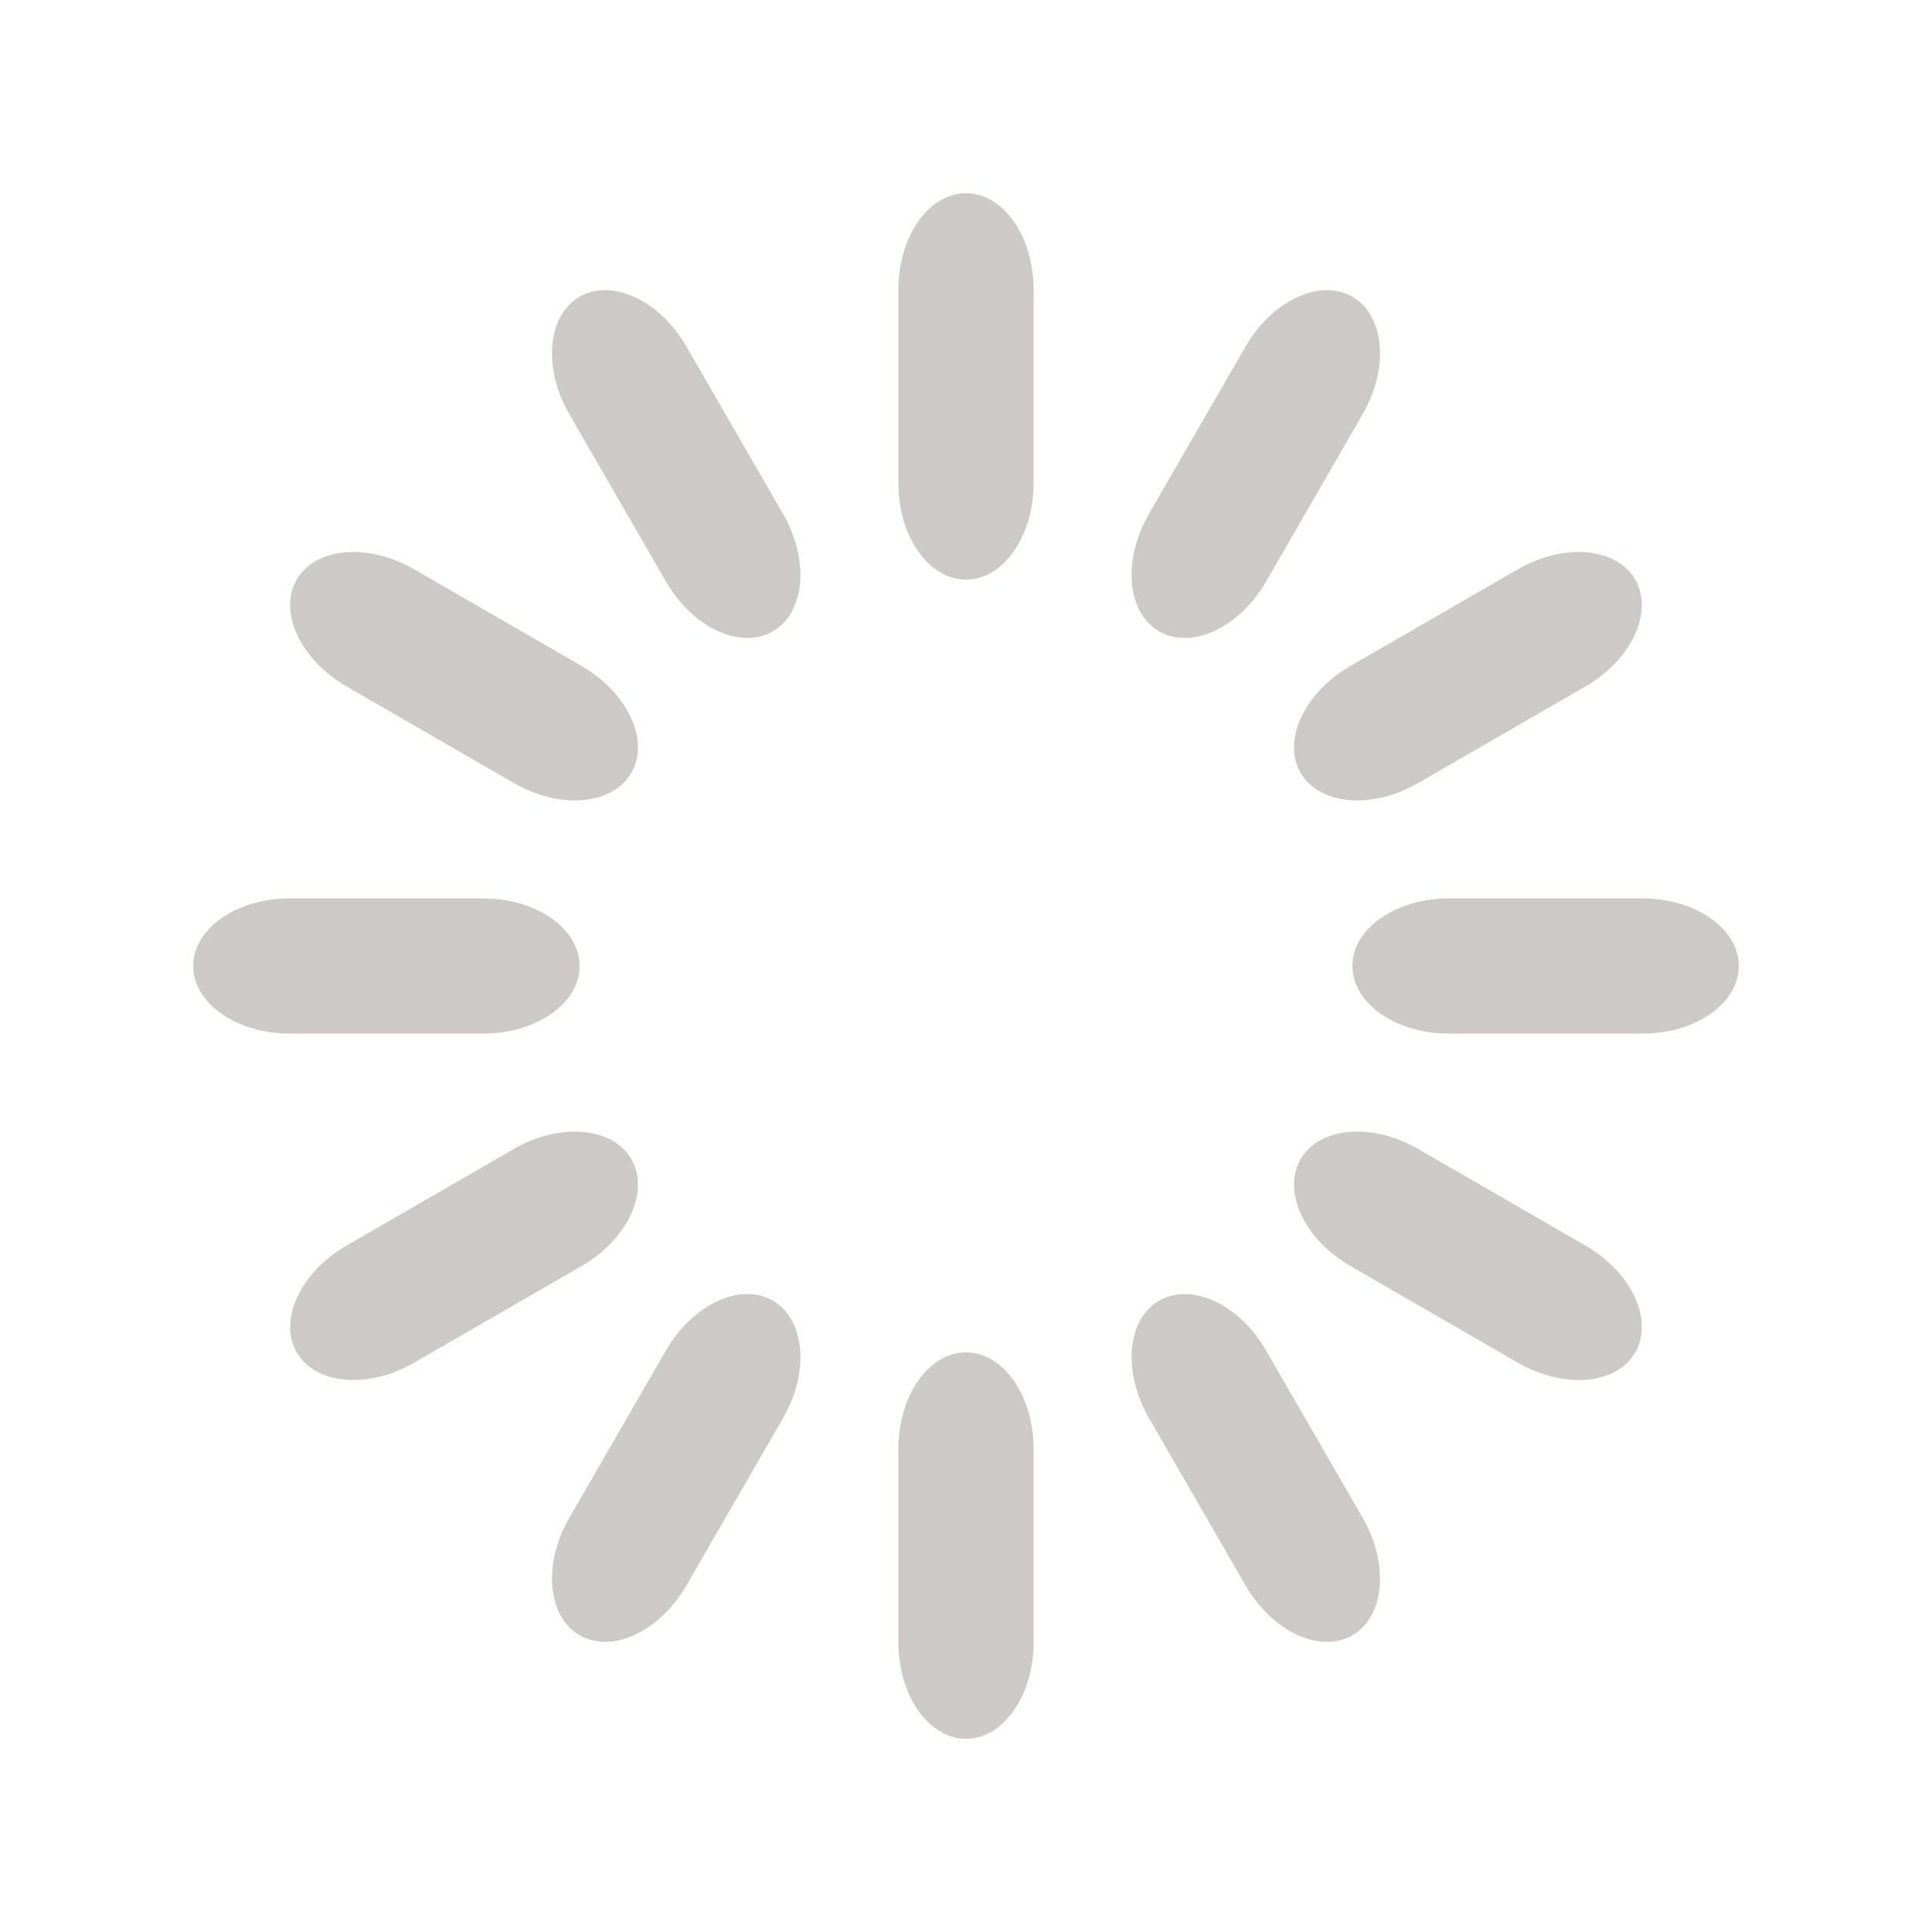
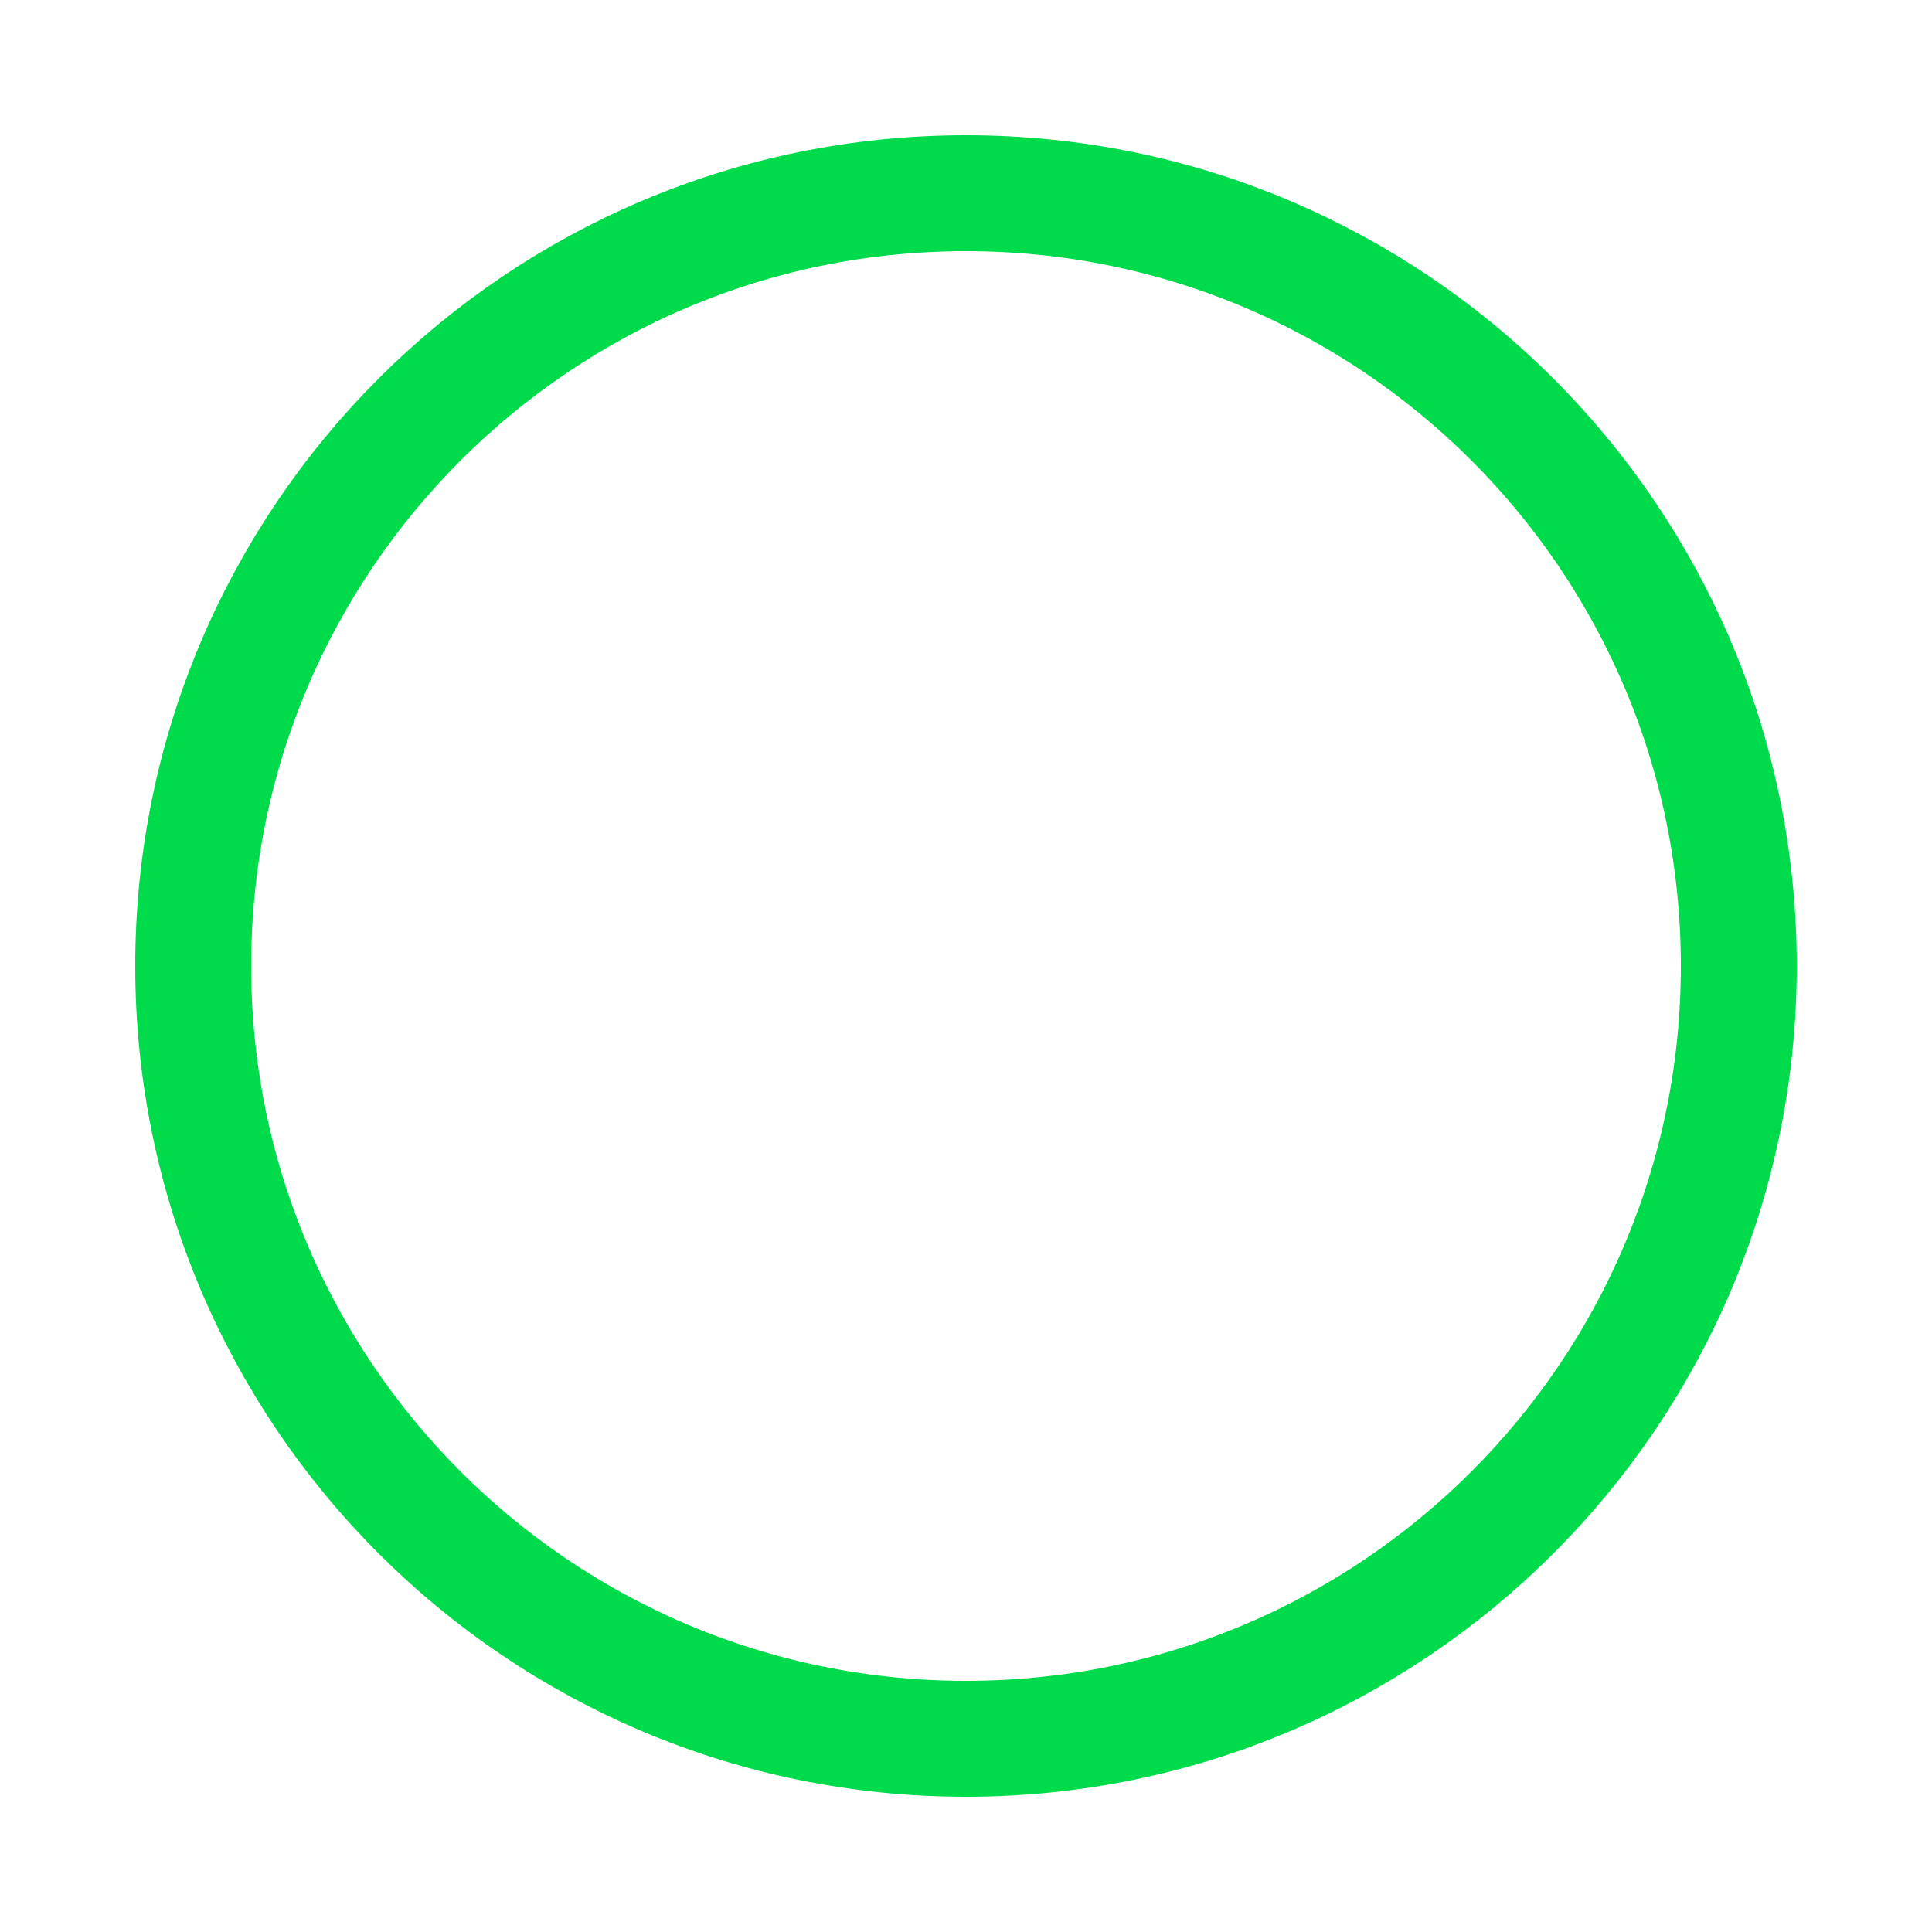
- <svg xmlns="http://www.w3.org/2000/svg" width="58px" height="58px" viewBox="0 0 100 100" preserveAspectRatio="xMidYMid" class="uil-default">
+ <svg xmlns="http://www.w3.org/2000/svg" width="78px" height="78px" viewBox="0 0 100 100" preserveAspectRatio="xMidYMid" class="uil-ring-alt">
  <rect x="0" y="0" width="100" height="100" fill="none" class="bk" />
-   <rect x="46.5" y="40" width="7" height="20" rx="5" ry="5" fill="#cec9c9" transform="rotate(0 50 50) translate(0 -30)">
-     <animate attributeName="opacity" from="1" to="0" dur="1s" begin="0s" repeatCount="indefinite" />
-   </rect>
-   <rect x="46.5" y="40" width="7" height="20" rx="5" ry="5" fill="#cec9c9" transform="rotate(30 50 50) translate(0 -30)">
-     <animate attributeName="opacity" from="1" to="0" dur="1s" begin="0.083s" repeatCount="indefinite" />
-   </rect>
-   <rect x="46.5" y="40" width="7" height="20" rx="5" ry="5" fill="#cec9c9" transform="rotate(60 50 50) translate(0 -30)">
-     <animate attributeName="opacity" from="1" to="0" dur="1s" begin="0.167s" repeatCount="indefinite" />
-   </rect>
-   <rect x="46.5" y="40" width="7" height="20" rx="5" ry="5" fill="#cec9c9" transform="rotate(90 50 50) translate(0 -30)">
-     <animate attributeName="opacity" from="1" to="0" dur="1s" begin="0.25s" repeatCount="indefinite" />
-   </rect>
-   <rect x="46.5" y="40" width="7" height="20" rx="5" ry="5" fill="#cec9c9" transform="rotate(120 50 50) translate(0 -30)">
-     <animate attributeName="opacity" from="1" to="0" dur="1s" begin="0.333s" repeatCount="indefinite" />
-   </rect>
-   <rect x="46.5" y="40" width="7" height="20" rx="5" ry="5" fill="#cec9c9" transform="rotate(150 50 50) translate(0 -30)">
-     <animate attributeName="opacity" from="1" to="0" dur="1s" begin="0.417s" repeatCount="indefinite" />
-   </rect>
-   <rect x="46.5" y="40" width="7" height="20" rx="5" ry="5" fill="#cec9c9" transform="rotate(180 50 50) translate(0 -30)">
-     <animate attributeName="opacity" from="1" to="0" dur="1s" begin="0.5s" repeatCount="indefinite" />
-   </rect>
-   <rect x="46.5" y="40" width="7" height="20" rx="5" ry="5" fill="#cec9c9" transform="rotate(210 50 50) translate(0 -30)">
-     <animate attributeName="opacity" from="1" to="0" dur="1s" begin="0.583s" repeatCount="indefinite" />
-   </rect>
-   <rect x="46.5" y="40" width="7" height="20" rx="5" ry="5" fill="#cec9c9" transform="rotate(240 50 50) translate(0 -30)">
-     <animate attributeName="opacity" from="1" to="0" dur="1s" begin="0.667s" repeatCount="indefinite" />
-   </rect>
-   <rect x="46.5" y="40" width="7" height="20" rx="5" ry="5" fill="#cec9c9" transform="rotate(270 50 50) translate(0 -30)">
-     <animate attributeName="opacity" from="1" to="0" dur="1s" begin="0.75s" repeatCount="indefinite" />
-   </rect>
-   <rect x="46.5" y="40" width="7" height="20" rx="5" ry="5" fill="#cec9c9" transform="rotate(300 50 50) translate(0 -30)">
-     <animate attributeName="opacity" from="1" to="0" dur="1s" begin="0.833s" repeatCount="indefinite" />
-   </rect>
-   <rect x="46.5" y="40" width="7" height="20" rx="5" ry="5" fill="#cec9c9" transform="rotate(330 50 50) translate(0 -30)">
-     <animate attributeName="opacity" from="1" to="0" dur="1s" begin="0.917s" repeatCount="indefinite" />
-   </rect>
+   <circle cx="50" cy="50" r="40" stroke="none" fill="none" stroke-width="10" stroke-linecap="round" />
+   <circle cx="50" cy="50" r="40" stroke="#00db4c" fill="none" stroke-width="6" stroke-linecap="round">
+     <animate attributeName="stroke-dashoffset" dur="2s" repeatCount="indefinite" from="0" to="502" />
+     <animate attributeName="stroke-dasharray" dur="2s" repeatCount="indefinite" values="150.6 100.4;1 250;150.6 100.4" />
+   </circle>
</svg>
